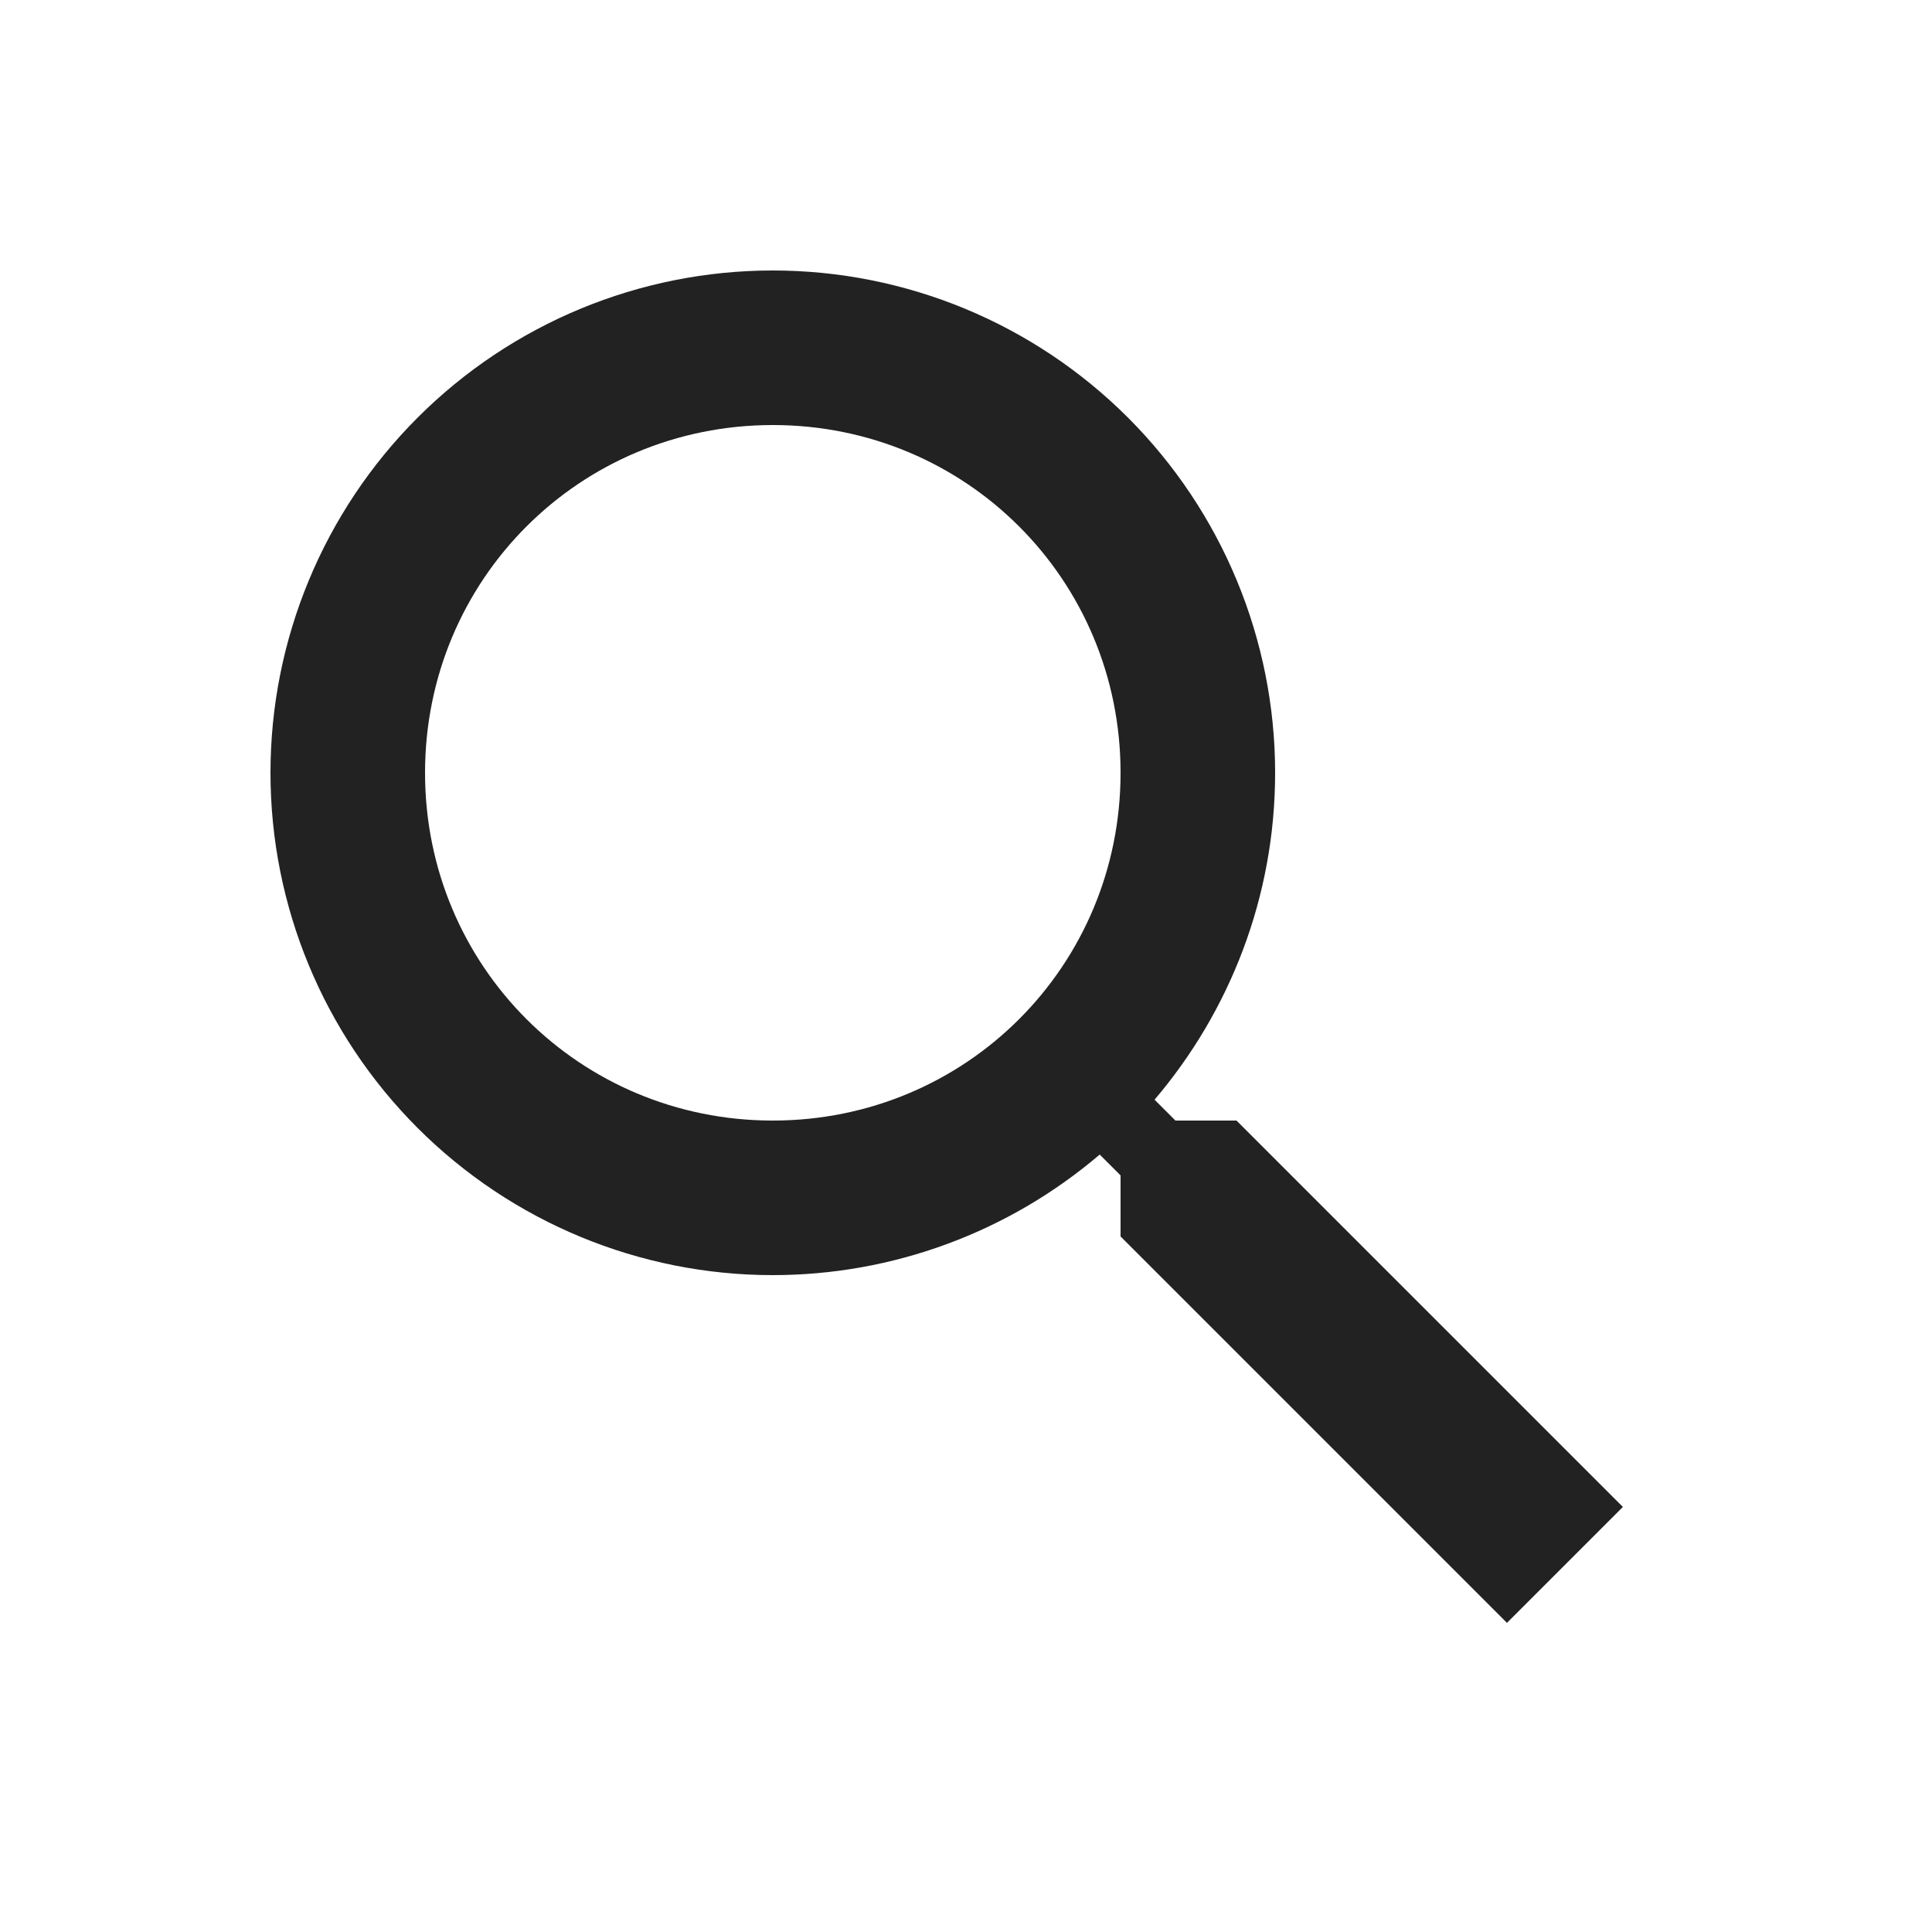
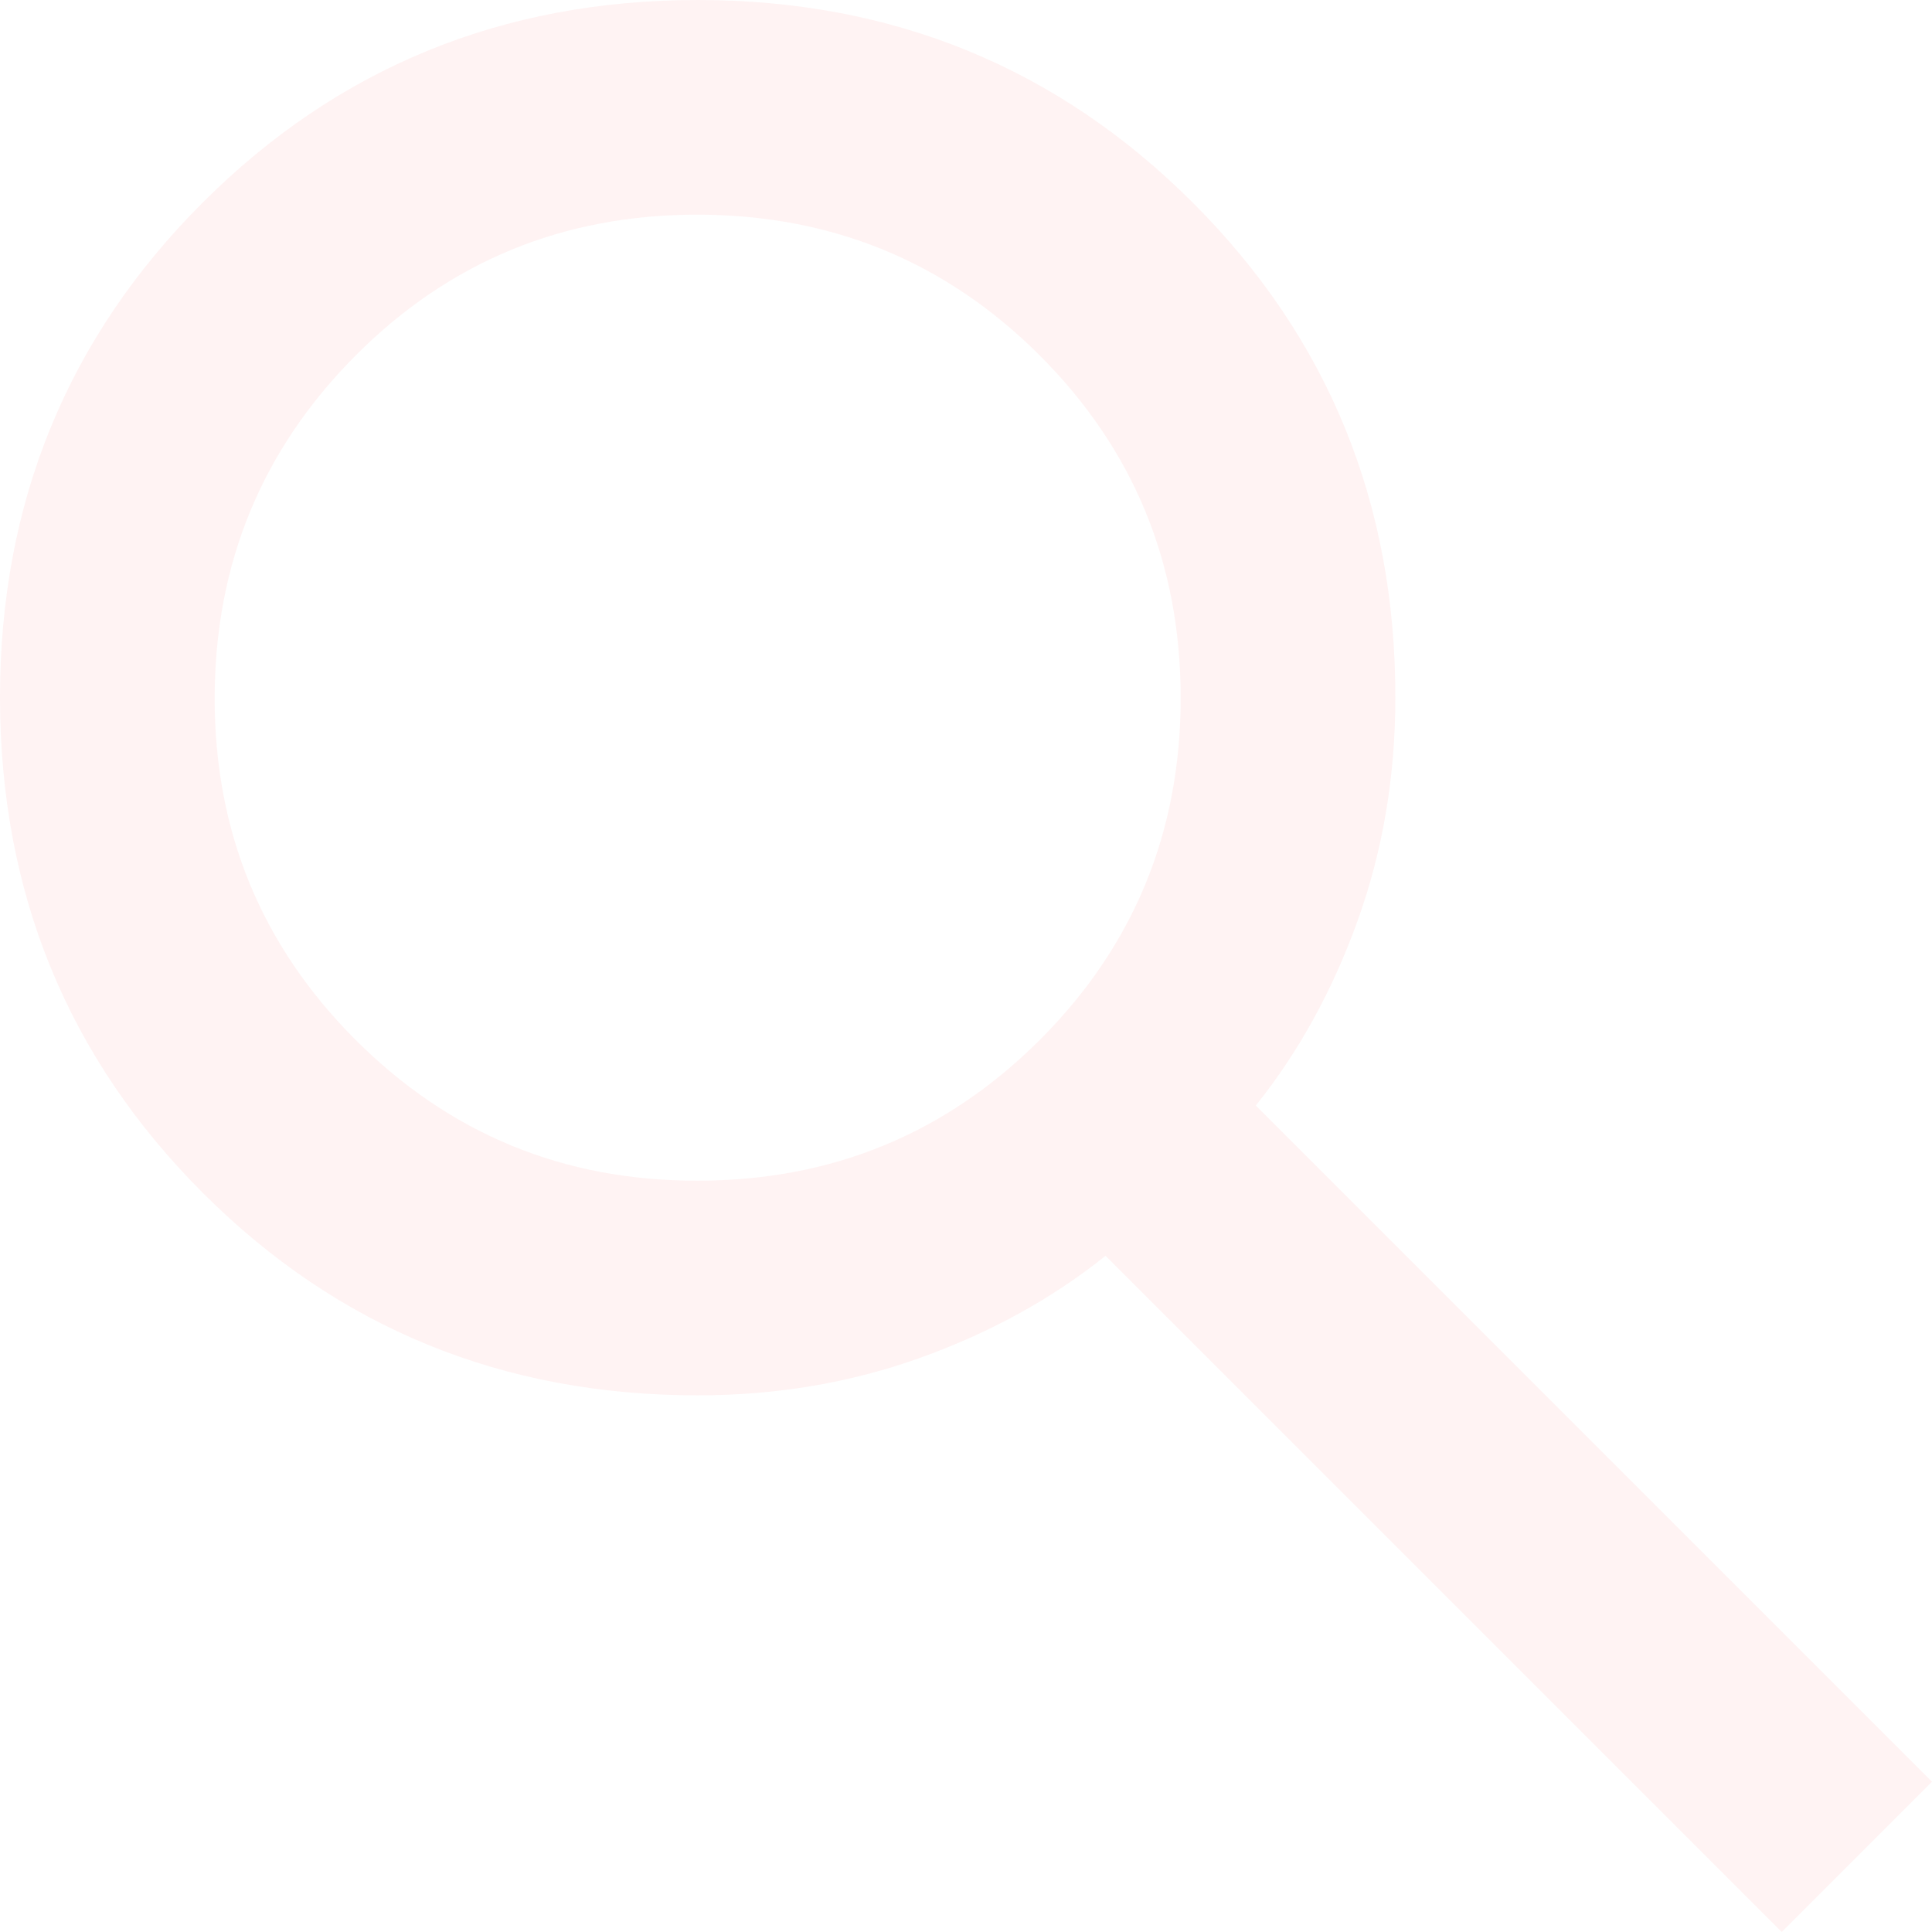
- <svg xmlns="http://www.w3.org/2000/svg" width="25" height="25" viewBox="0 0 25 25" fill="none">
-   <path d="M10 3.5C11.724 3.5 13.377 4.185 14.596 5.404C15.815 6.623 16.5 8.276 16.5 10C16.5 11.61 15.91 13.09 14.94 14.23L15.21 14.5H16L21 19.5L19.5 21L14.5 16V15.21L14.23 14.94C13.05 15.947 11.551 16.5 10 16.5C8.276 16.5 6.623 15.815 5.404 14.596C4.185 13.377 3.5 11.724 3.5 10C3.5 8.276 4.185 6.623 5.404 5.404C6.623 4.185 8.276 3.5 10 3.5ZM10 5.5C7.5 5.5 5.5 7.5 5.5 10C5.5 12.5 7.5 14.5 10 14.5C12.5 14.5 14.5 12.5 14.5 10C14.5 7.5 12.5 5.5 10 5.5Z" fill="#212221" />
+ <svg xmlns="http://www.w3.org/2000/svg" width="26" height="26" viewBox="0 0 26 26" fill="none">
+   <path d="M23.978 26L14.878 16.9C14.156 17.478 13.325 17.935 12.386 18.272C11.447 18.609 10.448 18.778 9.389 18.778C6.765 18.778 4.544 17.869 2.727 16.051C0.91 14.233 0.001 12.012 7.64257e-07 9.389C-0.001 6.766 0.908 4.545 2.727 2.727C4.546 0.909 6.767 0 9.389 0C12.011 0 14.232 0.909 16.052 2.727C17.872 4.545 18.781 6.766 18.778 9.389C18.778 10.448 18.609 11.447 18.272 12.386C17.935 13.325 17.478 14.156 16.9 14.878L26 23.978L23.978 26ZM9.389 15.889C11.194 15.889 12.729 15.257 13.994 13.994C15.258 12.73 15.89 11.195 15.889 9.389C15.888 7.582 15.256 6.048 13.994 4.785C12.731 3.523 11.196 2.891 9.389 2.889C7.581 2.887 6.047 3.519 4.785 4.785C3.524 6.052 2.892 7.586 2.889 9.389C2.886 11.192 3.518 12.726 4.785 13.994C6.053 15.261 7.587 15.893 9.389 15.889Z" fill="#FFF3F3" />
</svg>
